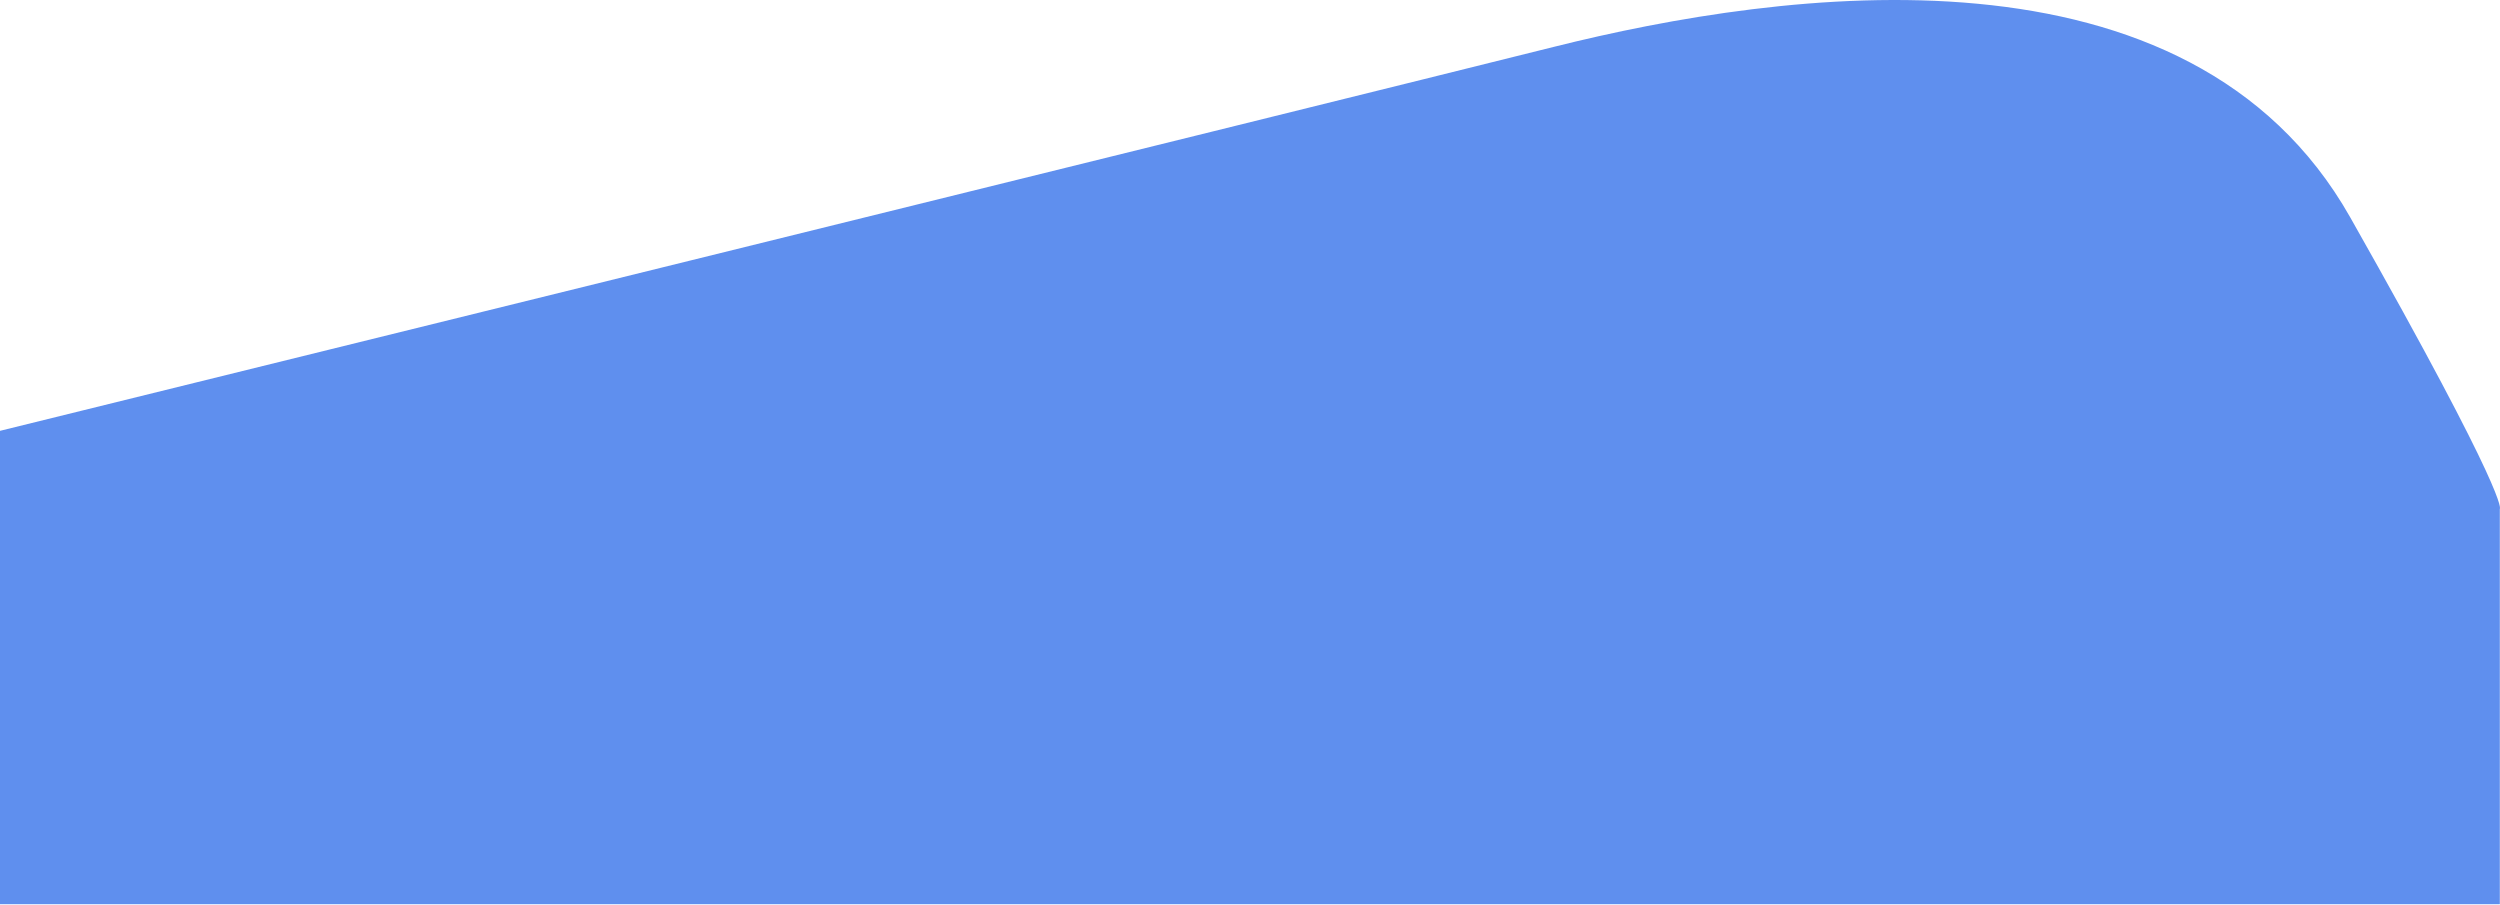
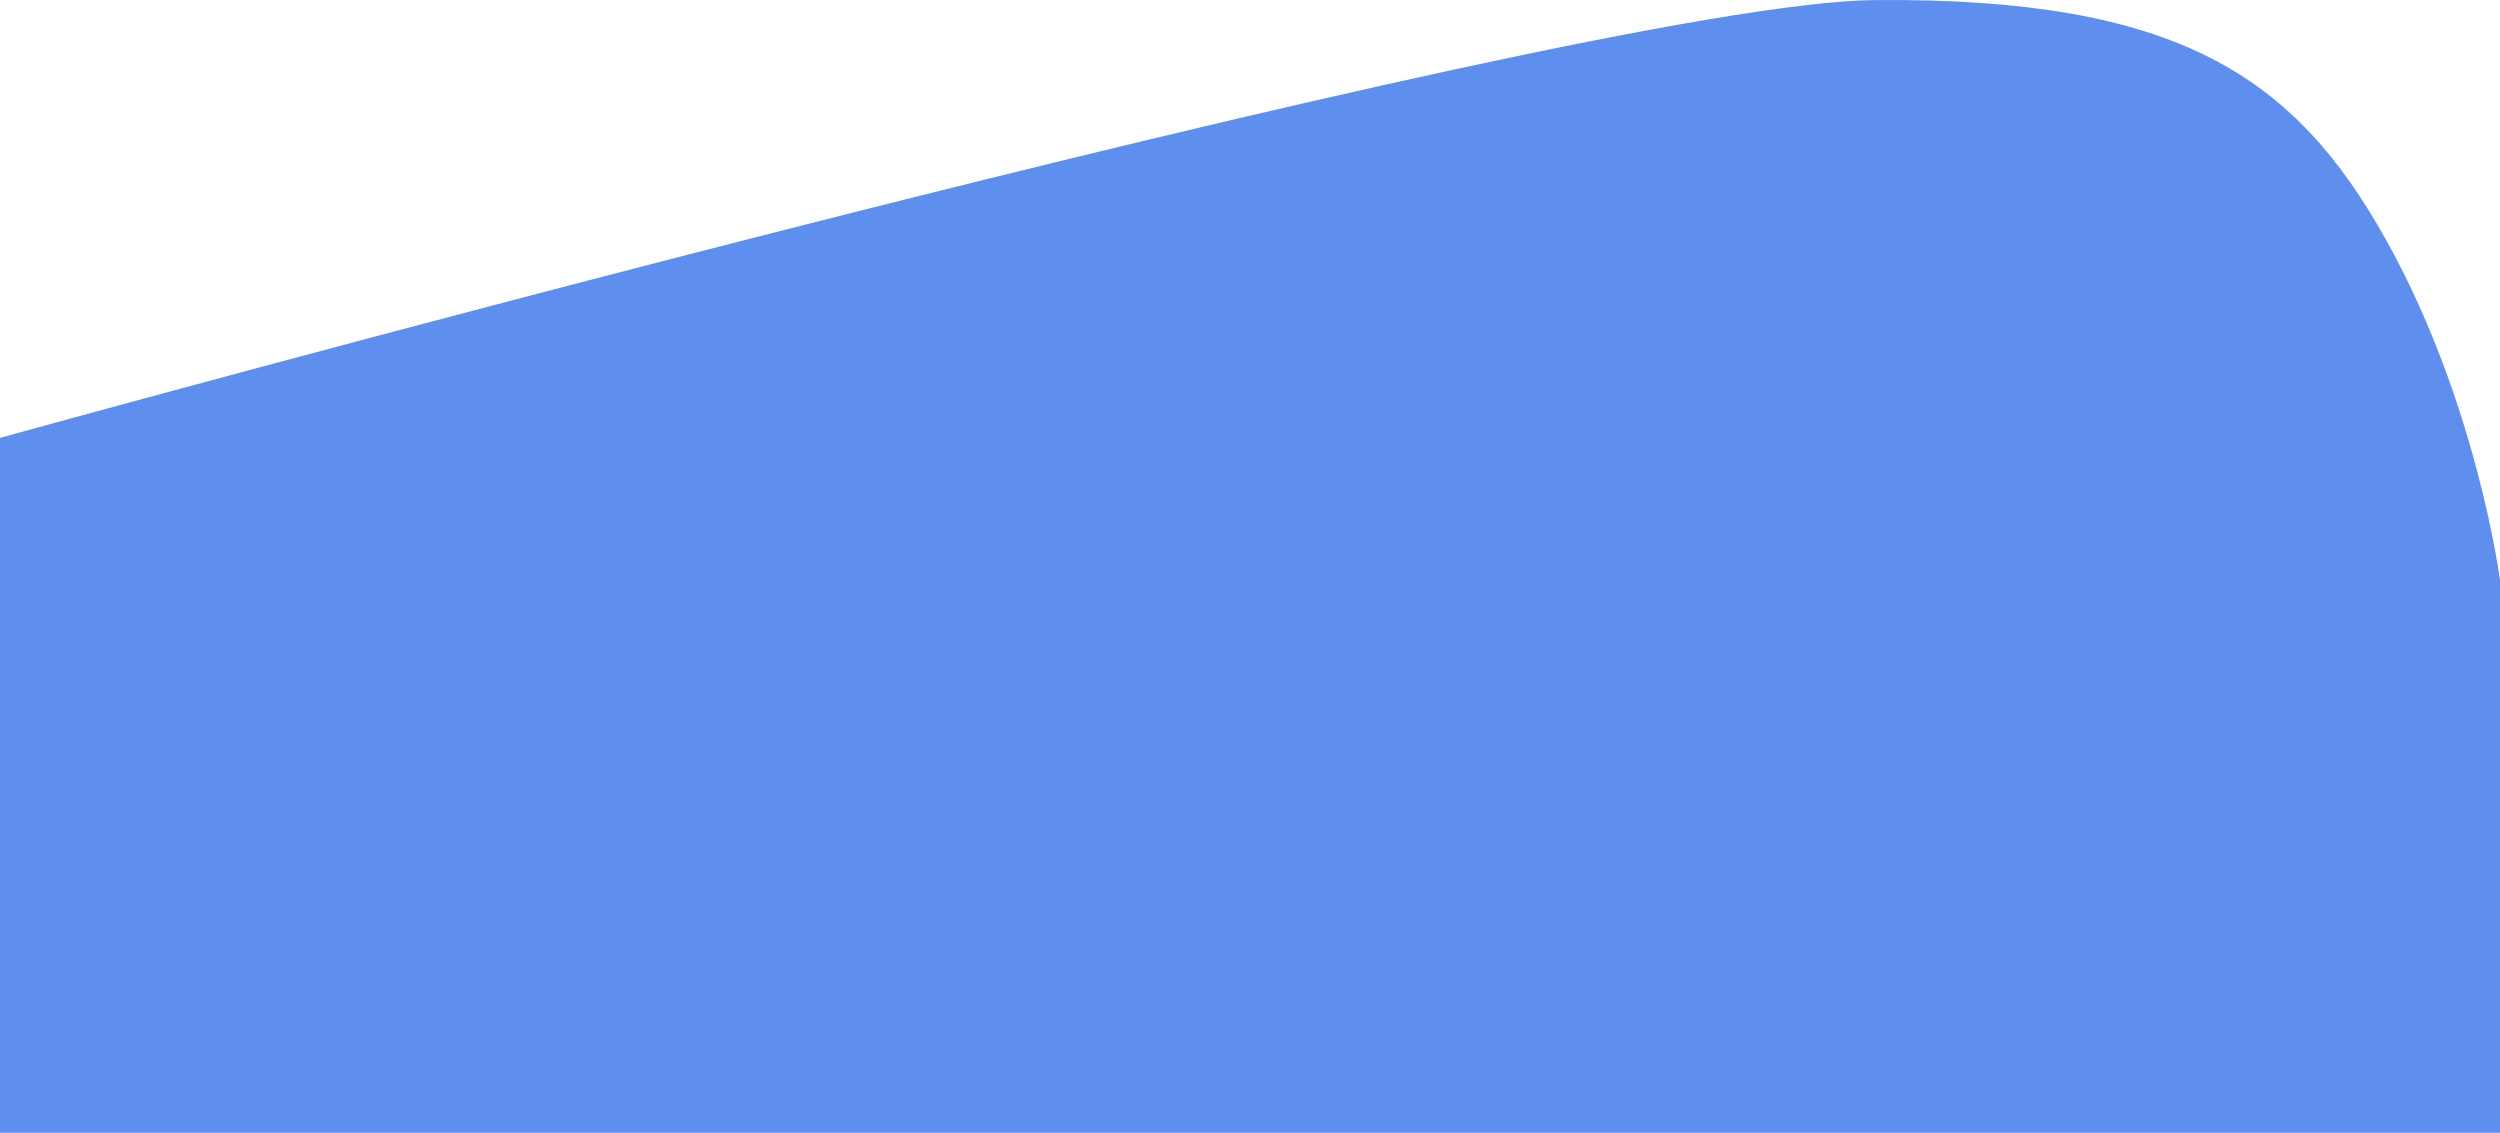
- <svg xmlns="http://www.w3.org/2000/svg" width="1935.692" height="700.124" viewBox="0 0 1935.692 700.124">
-   <path id="Path_1000" data-name="Path 1000" d="M0,3350.8s1025.517-252.857,1203.077-297.3,491.776-88.544,616.563,131.845,115.915,225.9,115.915,225.9v306.09H0Z" transform="translate(0 -3017.21)" fill="#5f8fee" />
+ <svg xmlns="http://www.w3.org/2000/svg" width="1920" height="870" viewBox="0 0 1920 870">
+   <path id="Path_1000" data-name="Path 1000" d="M-3885,3183.908s1207.2-334.3,1440.018-336.251,322.239,58.645,392.253,183.764S-1965,3293.19-1965,3293.19v424.421H-3885Z" transform="translate(3885 -2847.612)" fill="#5f8fee" />
</svg>
